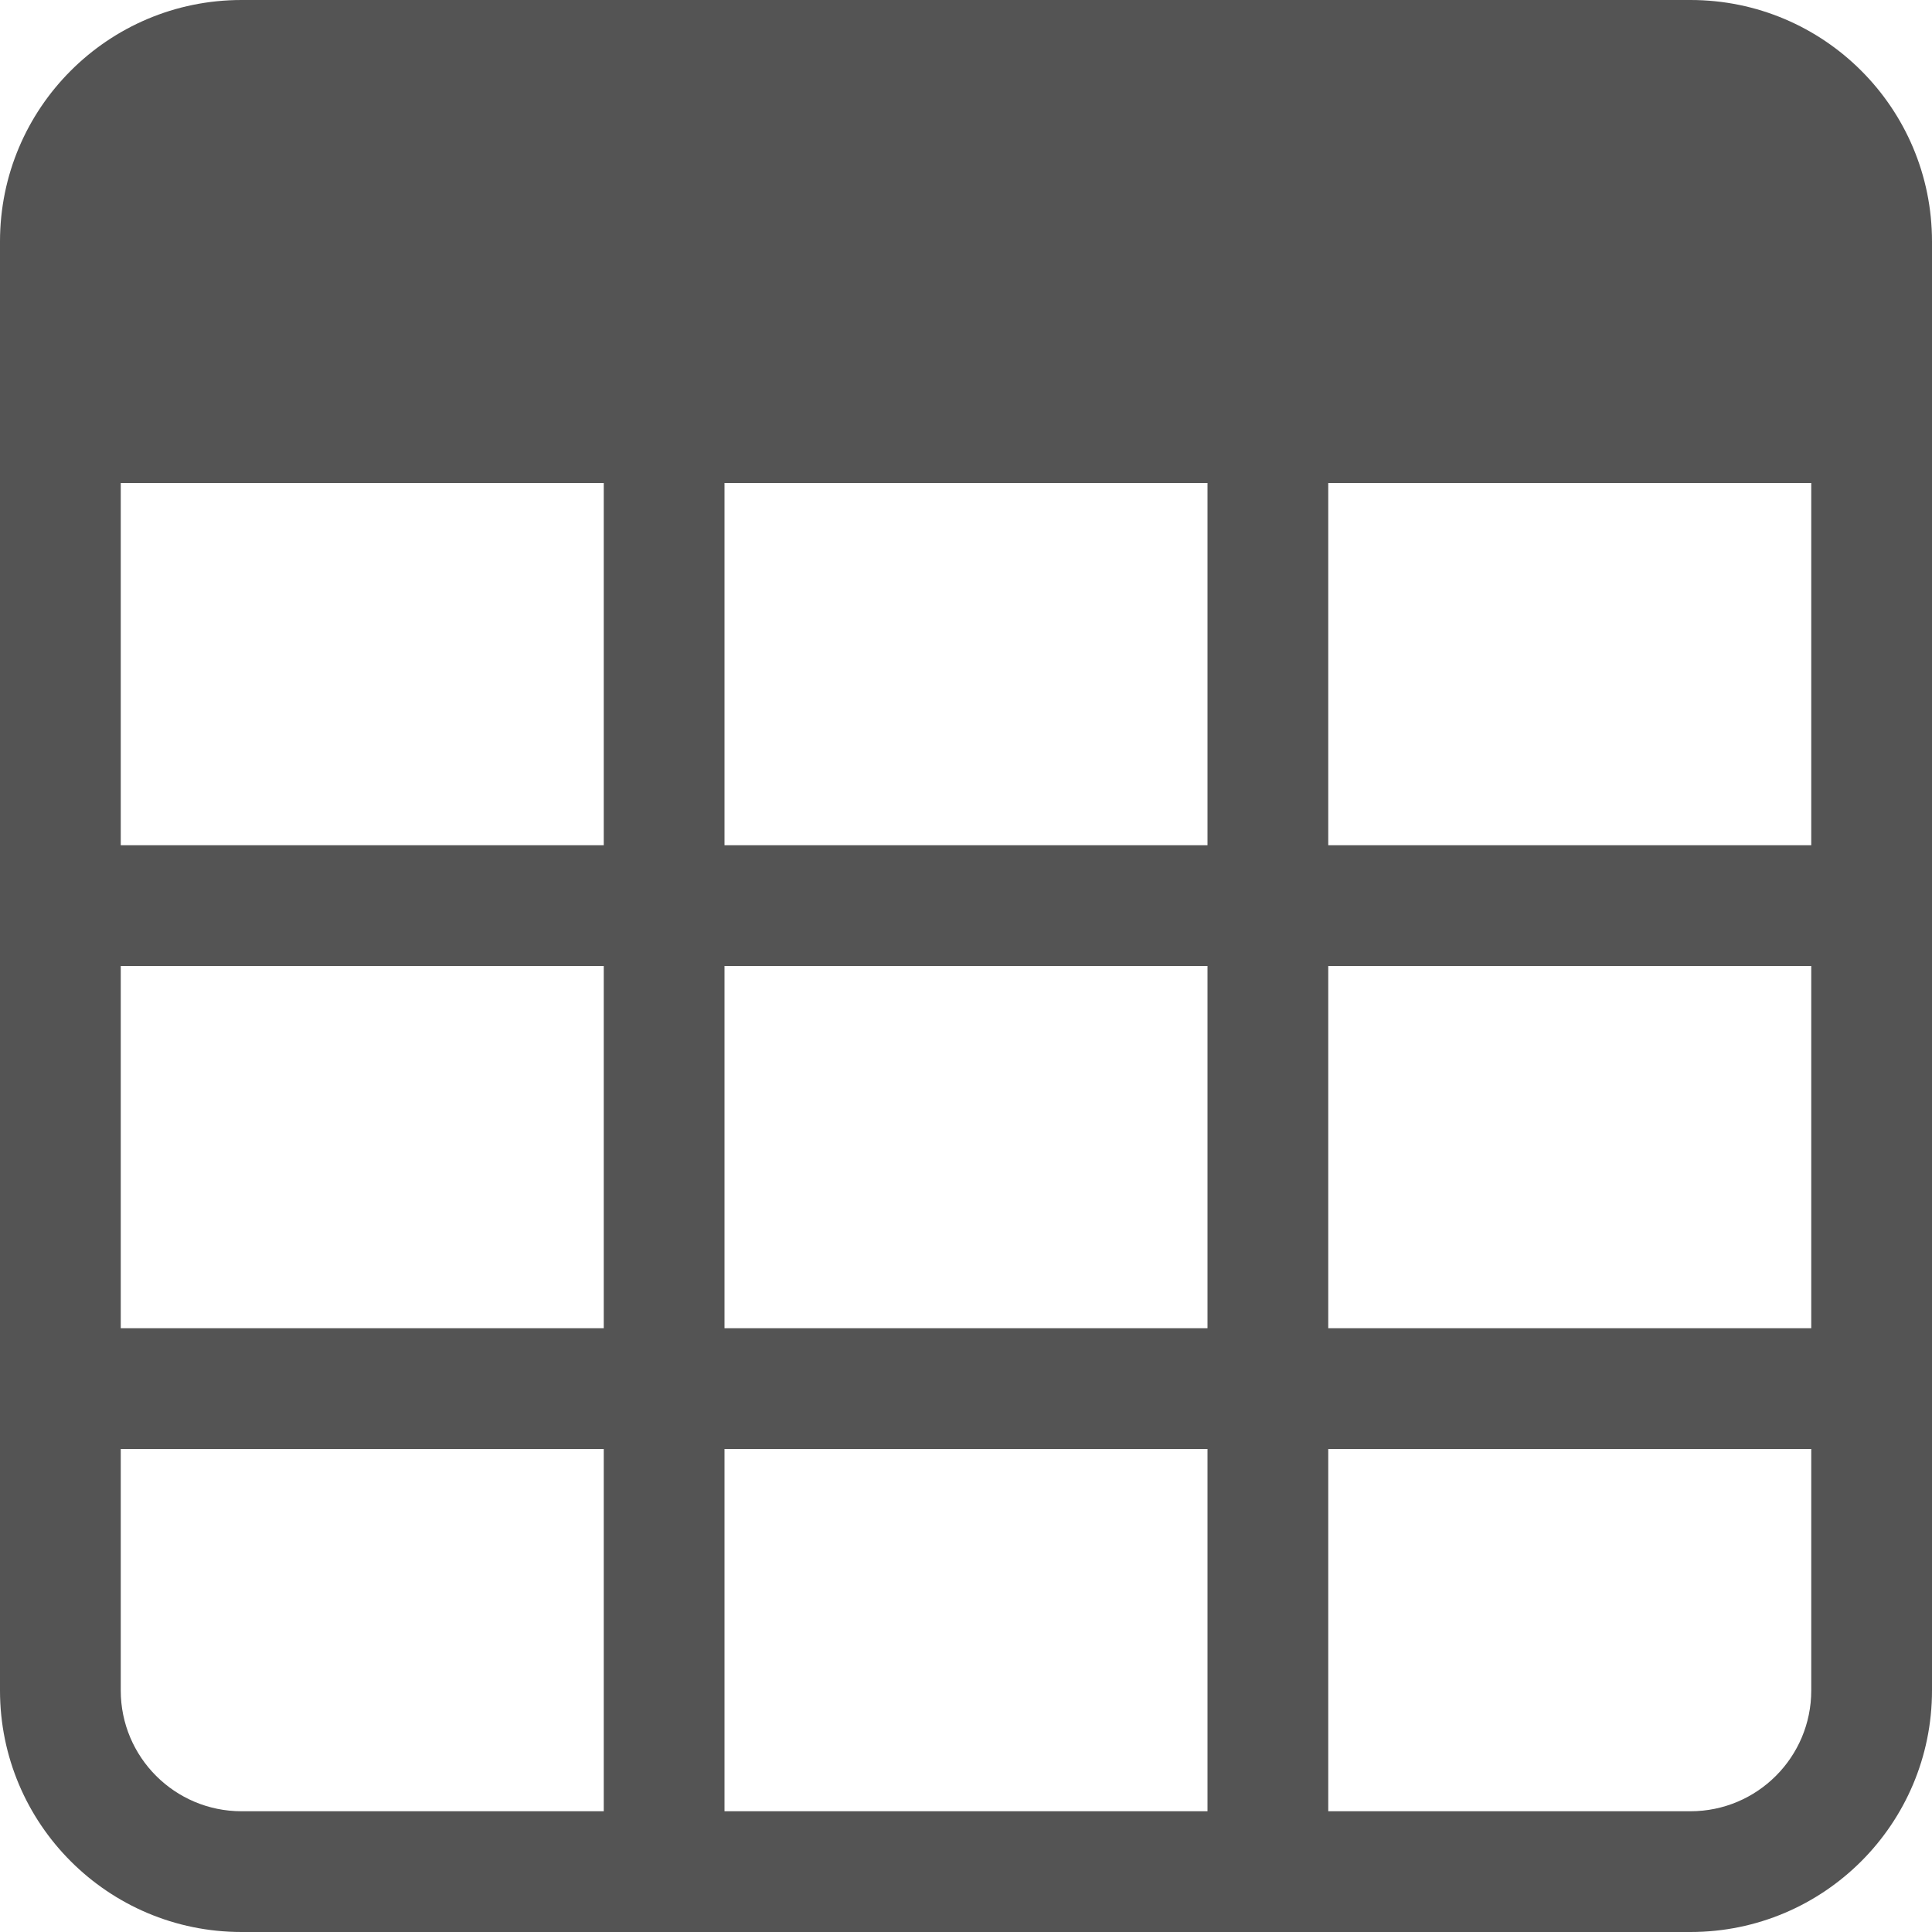
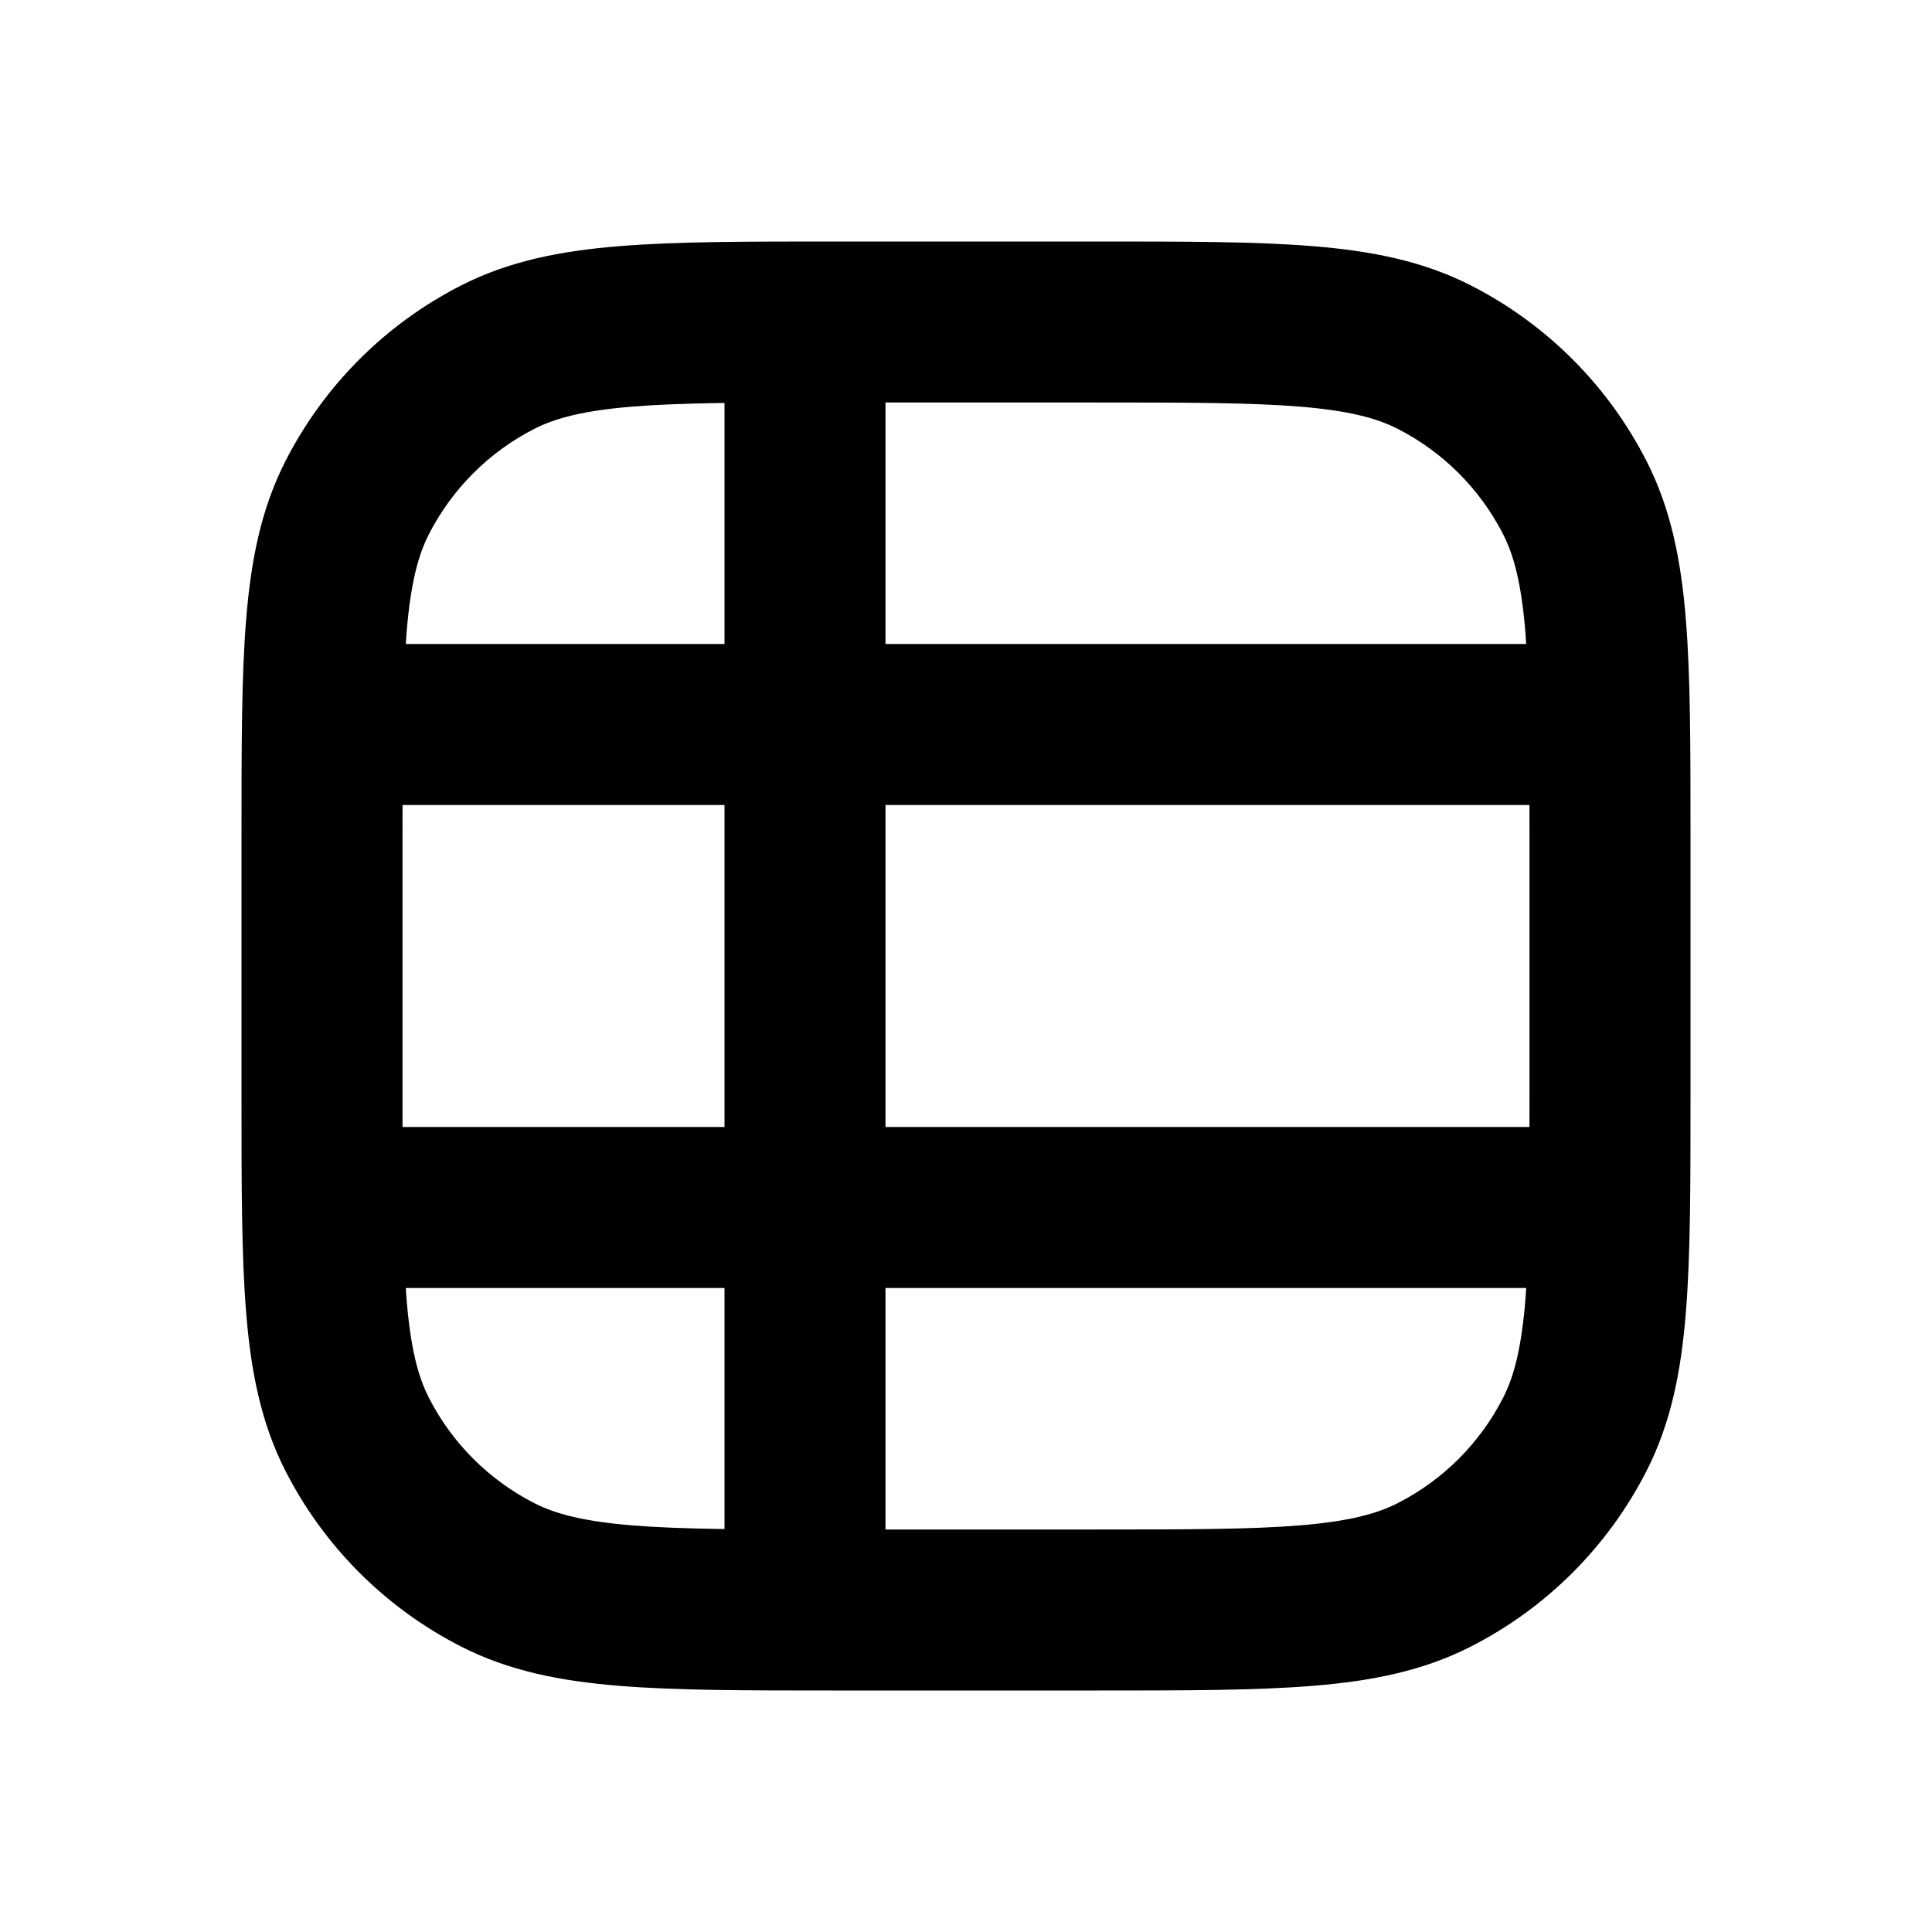
- <svg xmlns="http://www.w3.org/2000/svg" width="16" height="16" fill="#545454" class="bi bi-table">
-   <path d="M0 2a2 2 0 0 1 2-2h12a2 2 0 0 1 2 2v12a2 2 0 0 1-2 2H2a2 2 0 0 1-2-2V2zm15 2h-4v3h4V4zm0 4h-4v3h4V8zm0 4h-4v3h3a1 1 0 0 0 1-1v-2zm-5 3v-3H6v3h4zm-5 0v-3H1v2a1 1 0 0 0 1 1h3zm-4-4h4V8H1v3zm0-4h4V4H1v3zm5-3v3h4V4H6zm4 4H6v3h4V8z" />
+ <svg xmlns="http://www.w3.org/2000/svg" width="24" height="24" viewBox="0 0 24 24" fill="none">
+   <path fill-rule="evenodd" clip-rule="evenodd" d="M9 16V20H11V16H20V14H11L11 10H20V8H11V4H9V8H4V10H9L9 14H4V16H9Z" fill="black" />
+   <path fill-rule="evenodd" clip-rule="evenodd" d="M10.357 3H13.643C14.727 3 15.601 3 16.309 3.058C17.038 3.117 17.678 3.243 18.27 3.545C19.211 4.024 19.976 4.789 20.455 5.73C20.757 6.322 20.883 6.963 20.942 7.691C21 8.399 21 9.273 21 10.357V13.643C21 14.727 21 15.601 20.942 16.309C20.883 17.038 20.757 17.678 20.455 18.27C19.976 19.211 19.211 19.976 18.27 20.455C17.678 20.757 17.038 20.883 16.309 20.942C15.601 21 14.727 21 13.643 21H10.357C9.273 21 8.399 21 7.691 20.942C6.963 20.883 6.322 20.757 5.73 20.455C4.789 19.976 4.024 19.211 3.545 18.27C3.243 17.678 3.117 17.038 3.058 16.309C3 15.601 3 14.727 3 13.643V10.357C3 9.273 3 8.399 3.058 7.691C3.117 6.963 3.243 6.322 3.545 5.73C4.024 4.789 4.789 4.024 5.73 3.545C6.322 3.243 6.963 3.117 7.691 3.058C8.399 3 9.273 3 10.357 3ZM7.854 5.051C7.249 5.101 6.901 5.193 6.638 5.327C6.074 5.615 5.615 6.074 5.327 6.638C5.193 6.901 5.101 7.249 5.051 7.854C5.001 8.471 5 9.263 5 10.4V13.6C5 14.737 5.001 15.529 5.051 16.146C5.101 16.751 5.193 17.099 5.327 17.362C5.615 17.927 6.074 18.385 6.638 18.673C6.901 18.807 7.249 18.899 7.854 18.949C8.471 18.999 9.263 19 10.4 19H13.6C14.737 19 15.529 18.999 16.146 18.949C16.751 18.899 17.099 18.807 17.362 18.673C17.927 18.385 18.385 17.927 18.673 17.362C18.807 17.099 18.899 16.751 18.949 16.146C18.999 15.529 19 14.737 19 13.6V10.4C19 9.263 18.999 8.471 18.949 7.854C18.899 7.249 18.807 6.901 18.673 6.638C18.385 6.074 17.927 5.615 17.362 5.327C17.099 5.193 16.751 5.101 16.146 5.051C15.529 5.001 14.737 5 13.6 5H10.4C9.263 5 8.471 5.001 7.854 5.051Z" fill="black" />
</svg>
